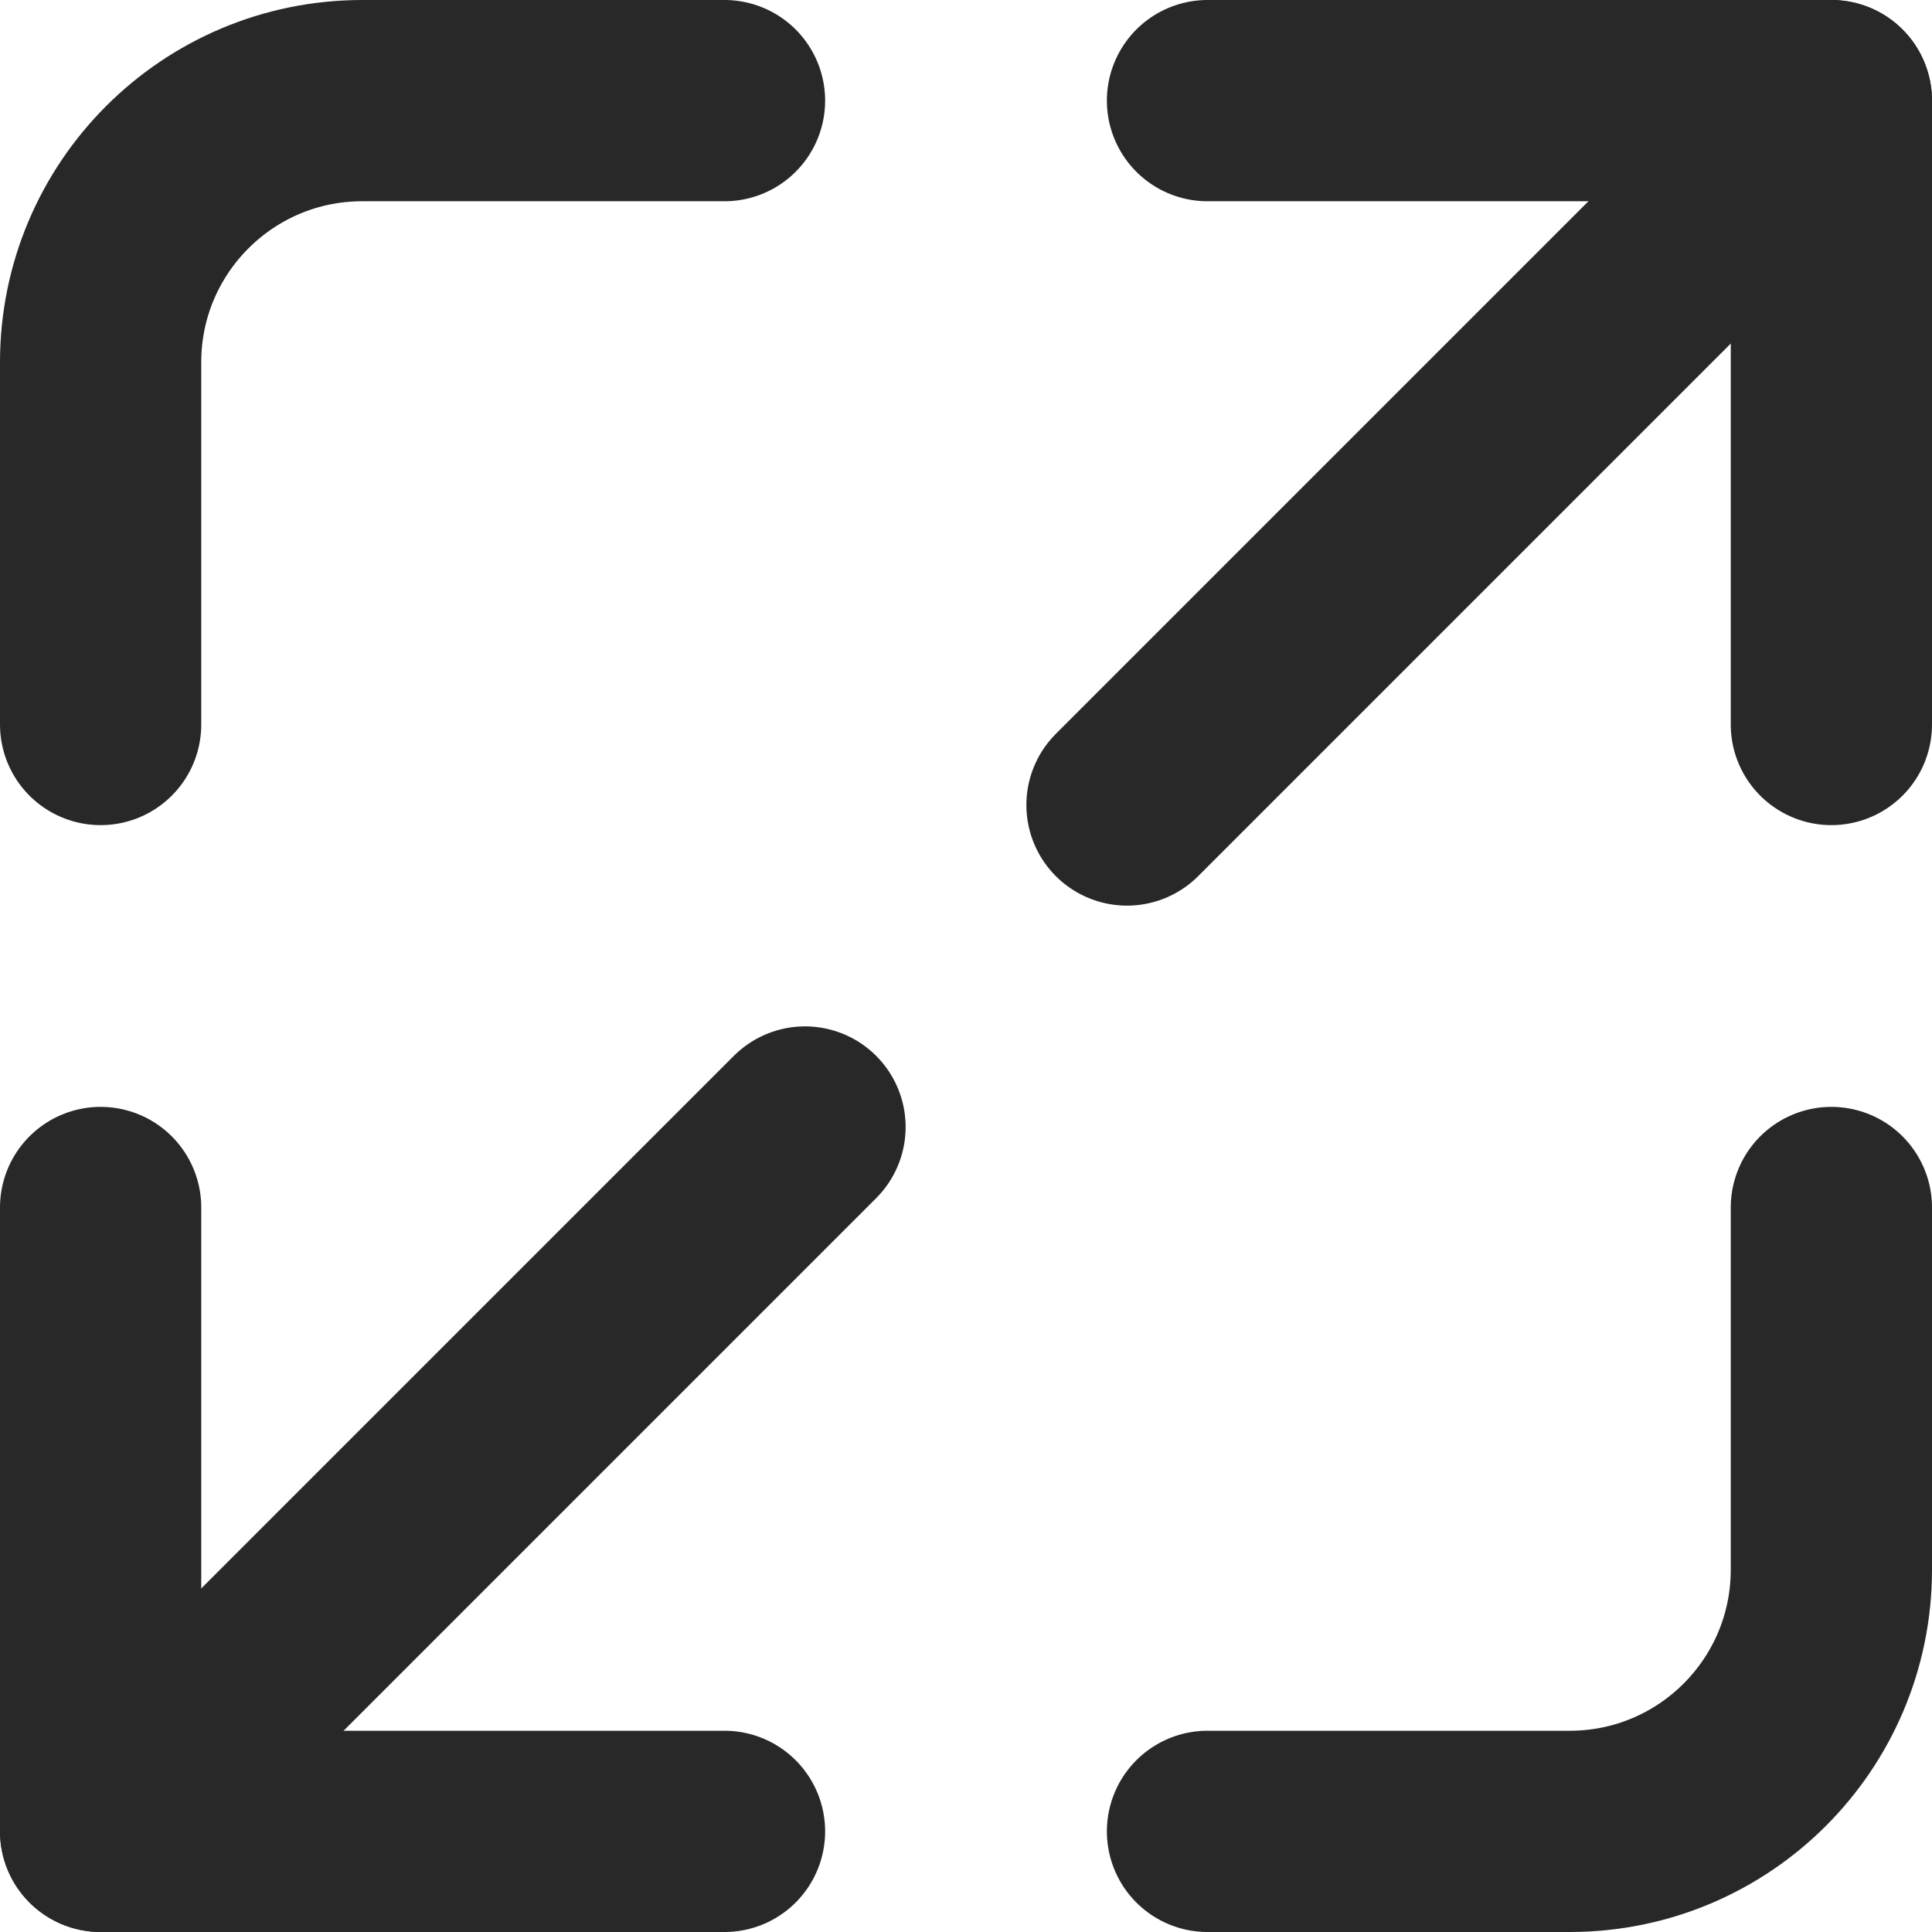
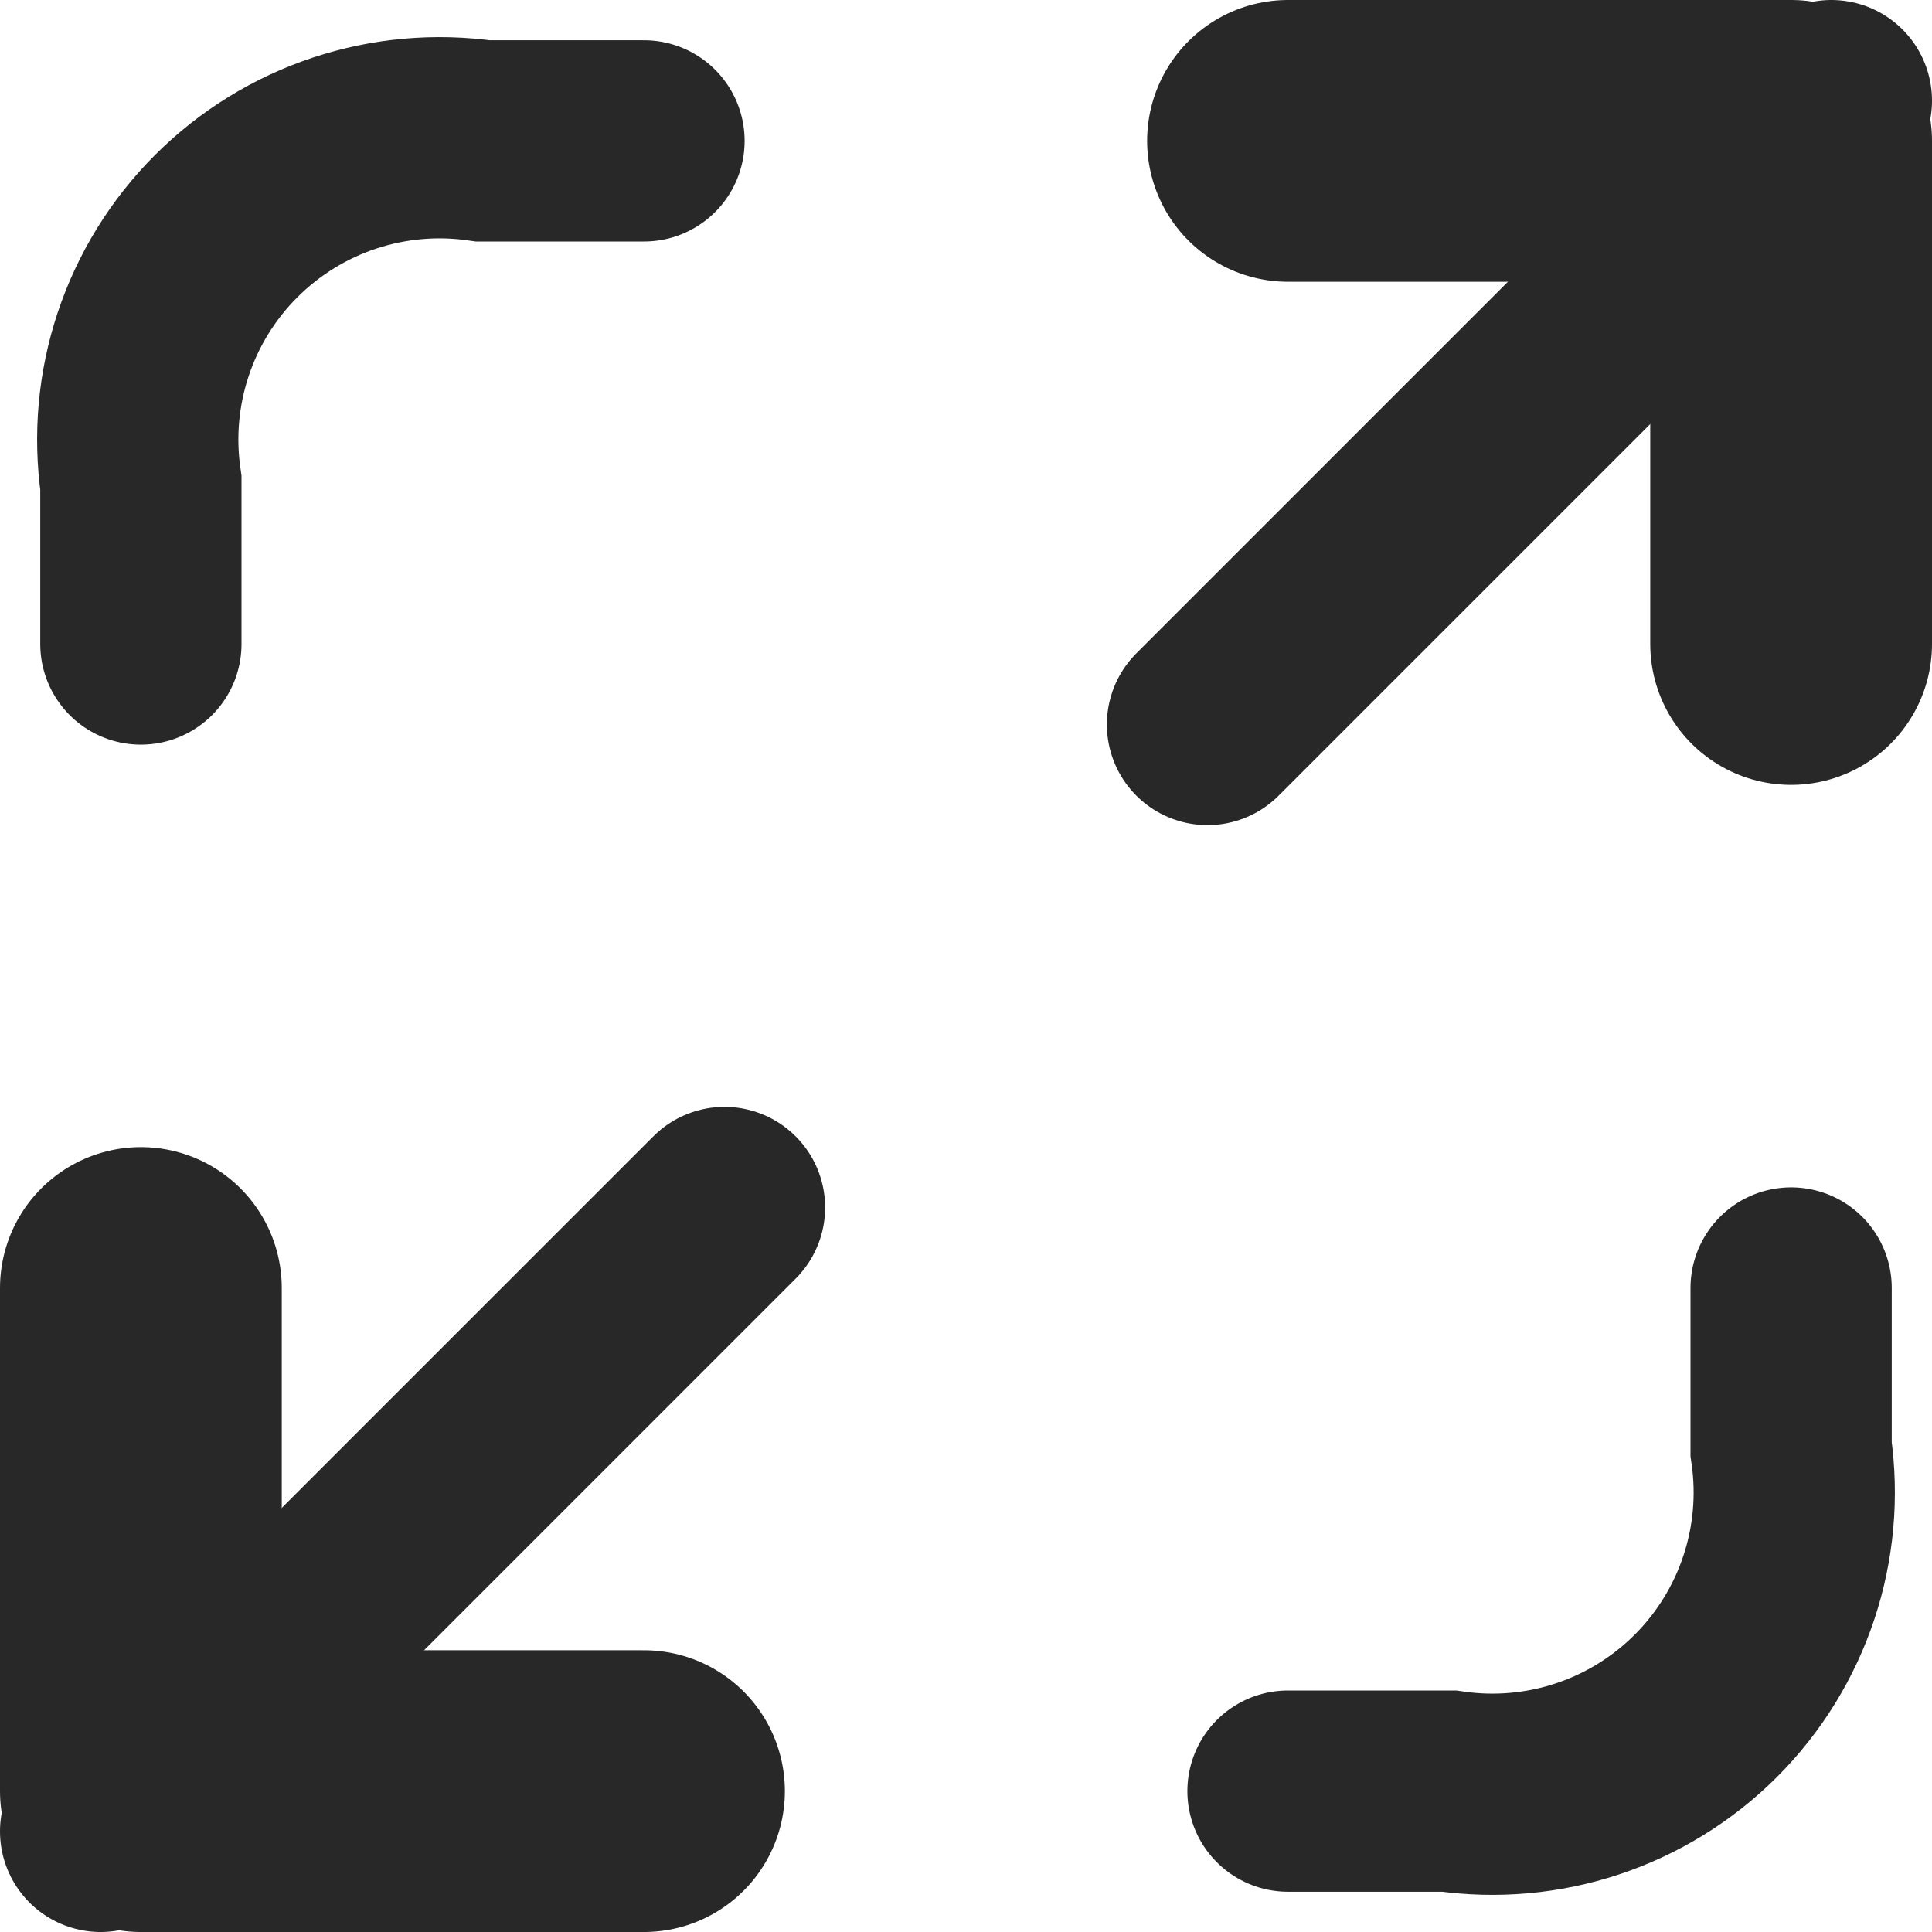
<svg xmlns="http://www.w3.org/2000/svg" viewBox="0 0 48 48" fill="#282828" stroke="#282828">
-   <polyline points="30 2.5 45.5 2.5 45.5 18" stroke-width="5" stroke-linejoin="round" stroke-linecap="round" fill="none" />
-   <polyline points="28 20 45.5 2.5" stroke-width="5" stroke-linecap="round" />
-   <polyline points="18 45.5 2.5 45.5 2.5 30" stroke-width="5" stroke-linejoin="round" stroke-linecap="round" fill="none" />
-   <polyline points="20 28 2.5 45.5" stroke-width="5" stroke-linecap="round" />
-   <path d="M2.5 18 V9 A6.5 6.5 0 0 1 9 2.5 H18" stroke-width="5" stroke-linecap="round" fill="none" />
-   <path d="M45.5 30 V39 A6.5 6.5 0 0 1 39 45.5 H30" stroke-width="5" stroke-linecap="round" fill="none" />
+   <polyline points="32 3.5 44.5 3.5 44.5 16" stroke-width="7" stroke-linejoin="round" stroke-linecap="round" fill="none" />
+   <polyline points="30 18 45.5 2.5" stroke-width="5" stroke-linecap="round" />
+   <polyline points="16 44.5 3.5 44.5 3.5 32" stroke-width="7" stroke-linejoin="round" stroke-linecap="round" fill="none" />
+   <polyline points="18 30 2.5 45.5" stroke-width="5" stroke-linecap="round" />
+   <path d="M3.5 16 V12 A7.5 7.5 0 0 1 12 3.5 H16" stroke-width="5" stroke-linecap="round" fill="none" />
+   <path d="M44.5 32 V36 A7.5 7.5 0 0 1 36 44.5 H32" stroke-width="5" stroke-linecap="round" fill="none" />
</svg>
